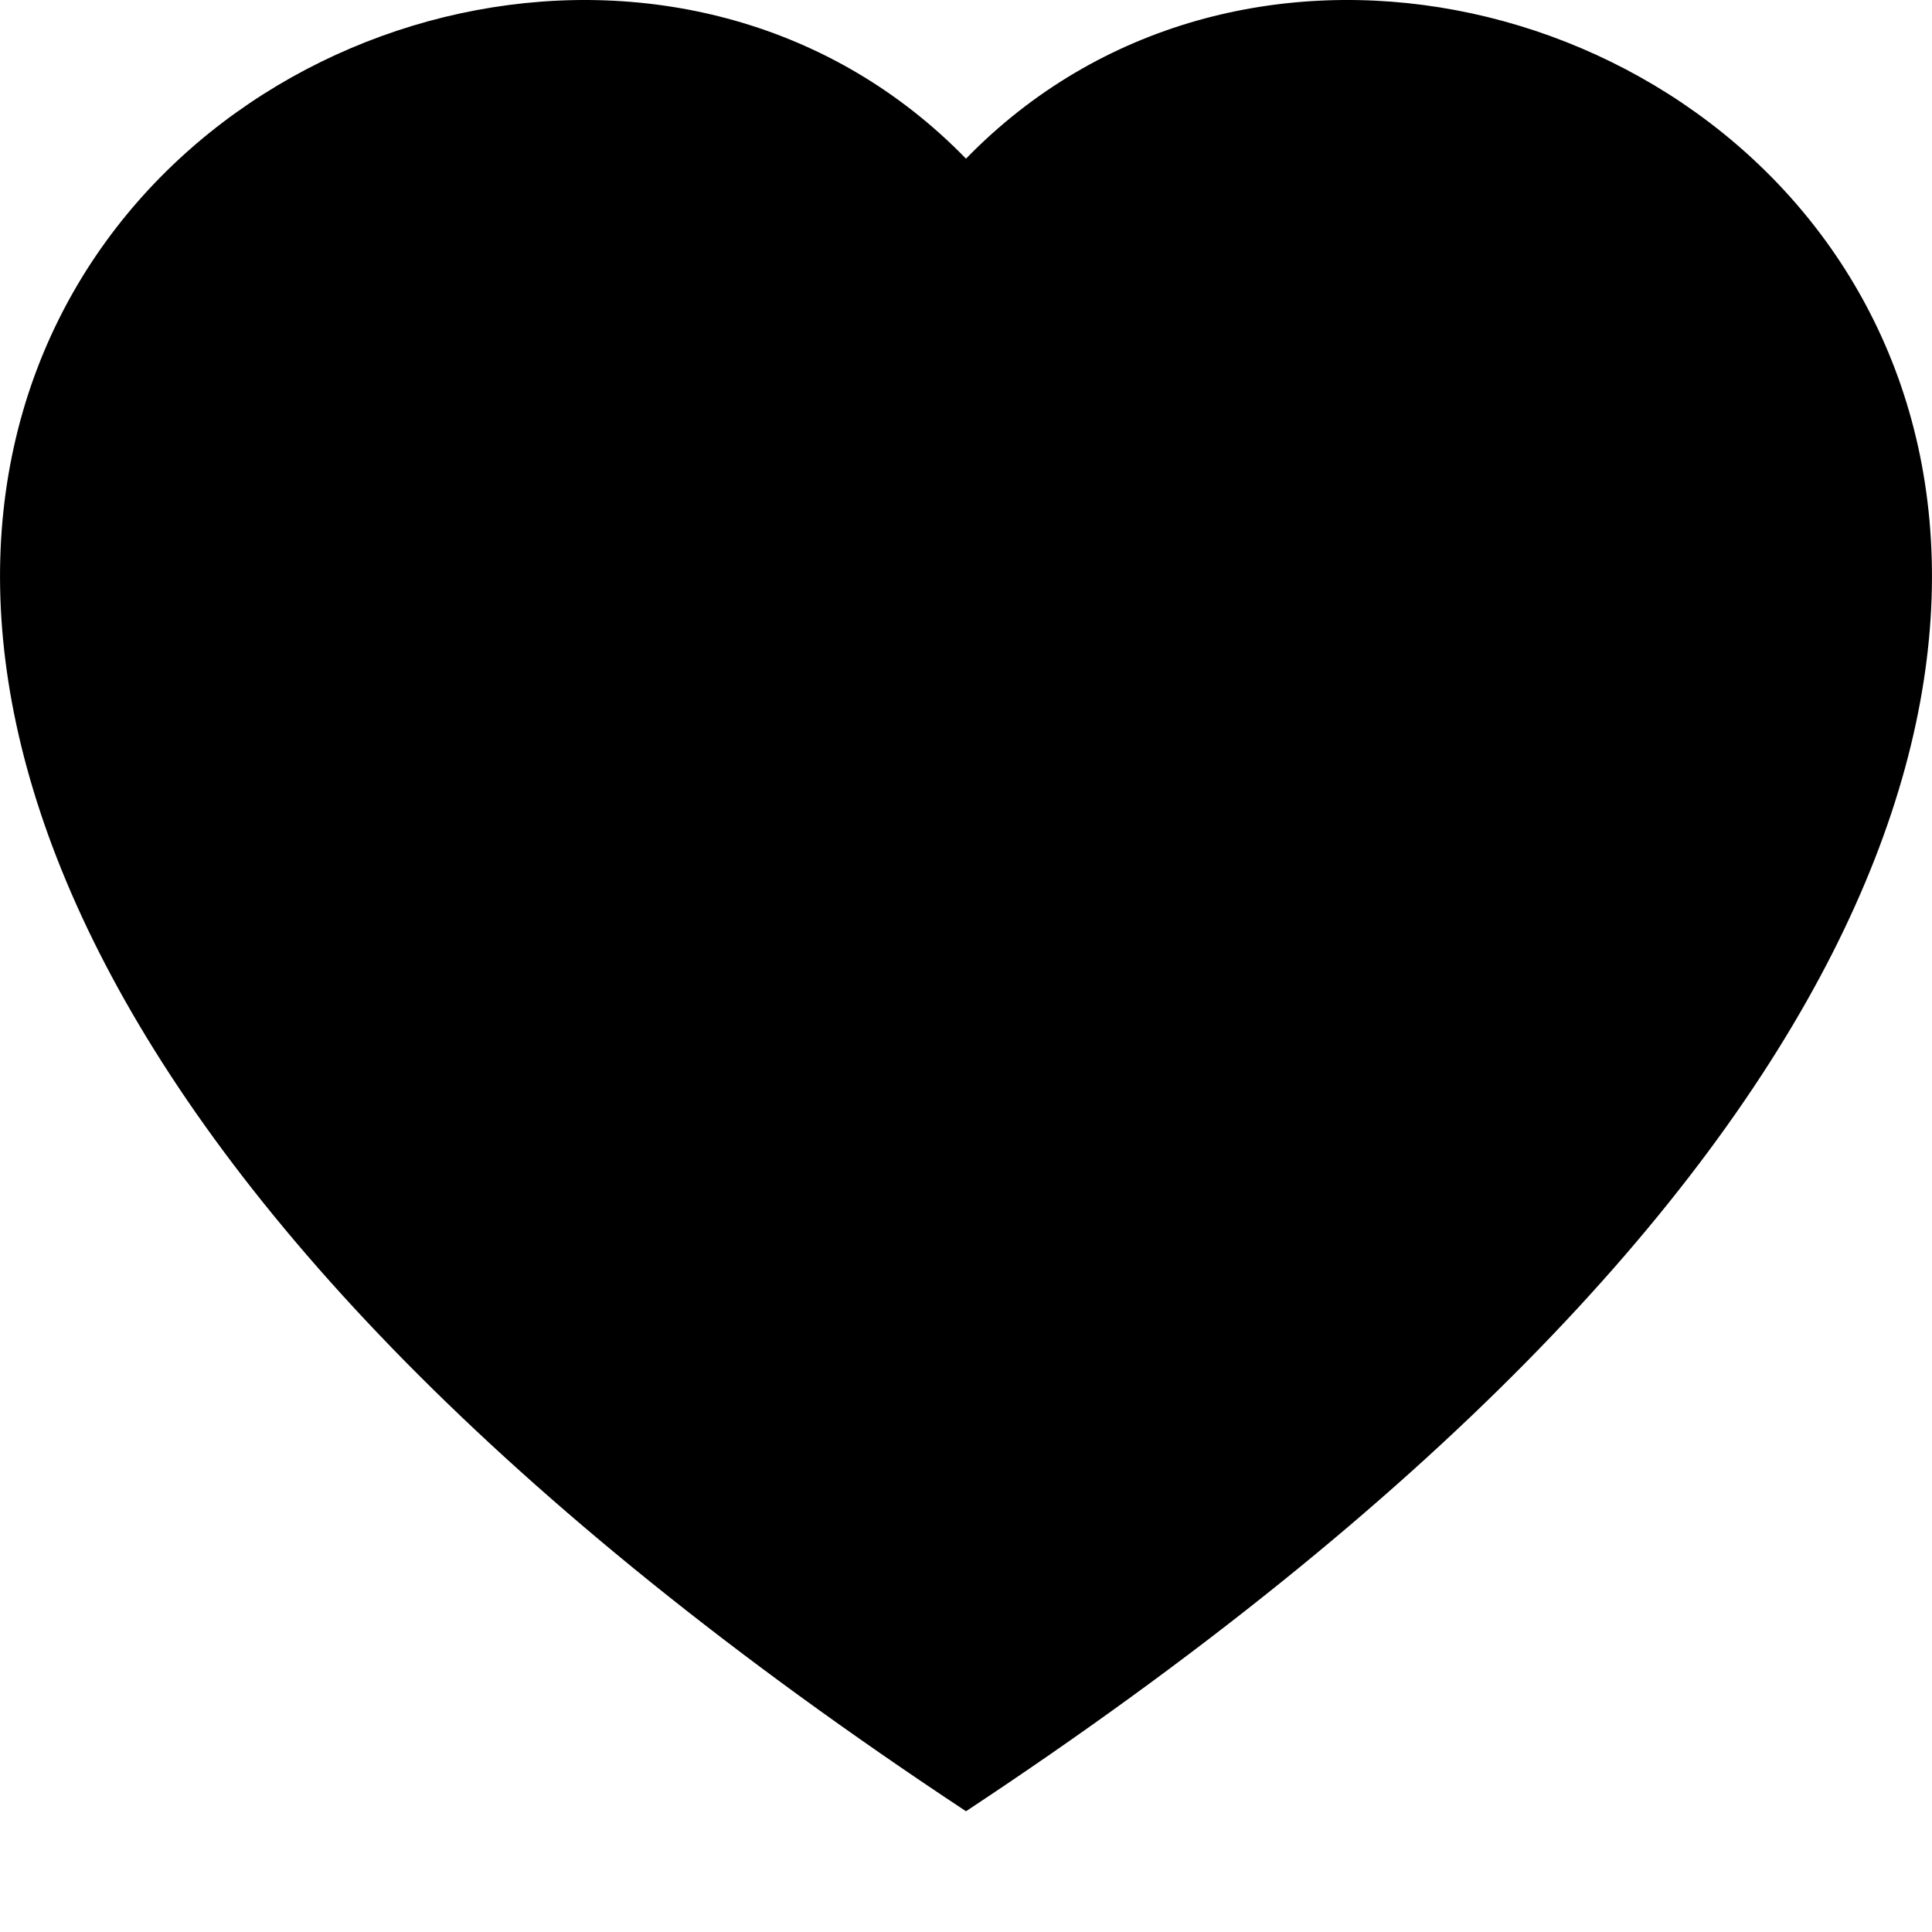
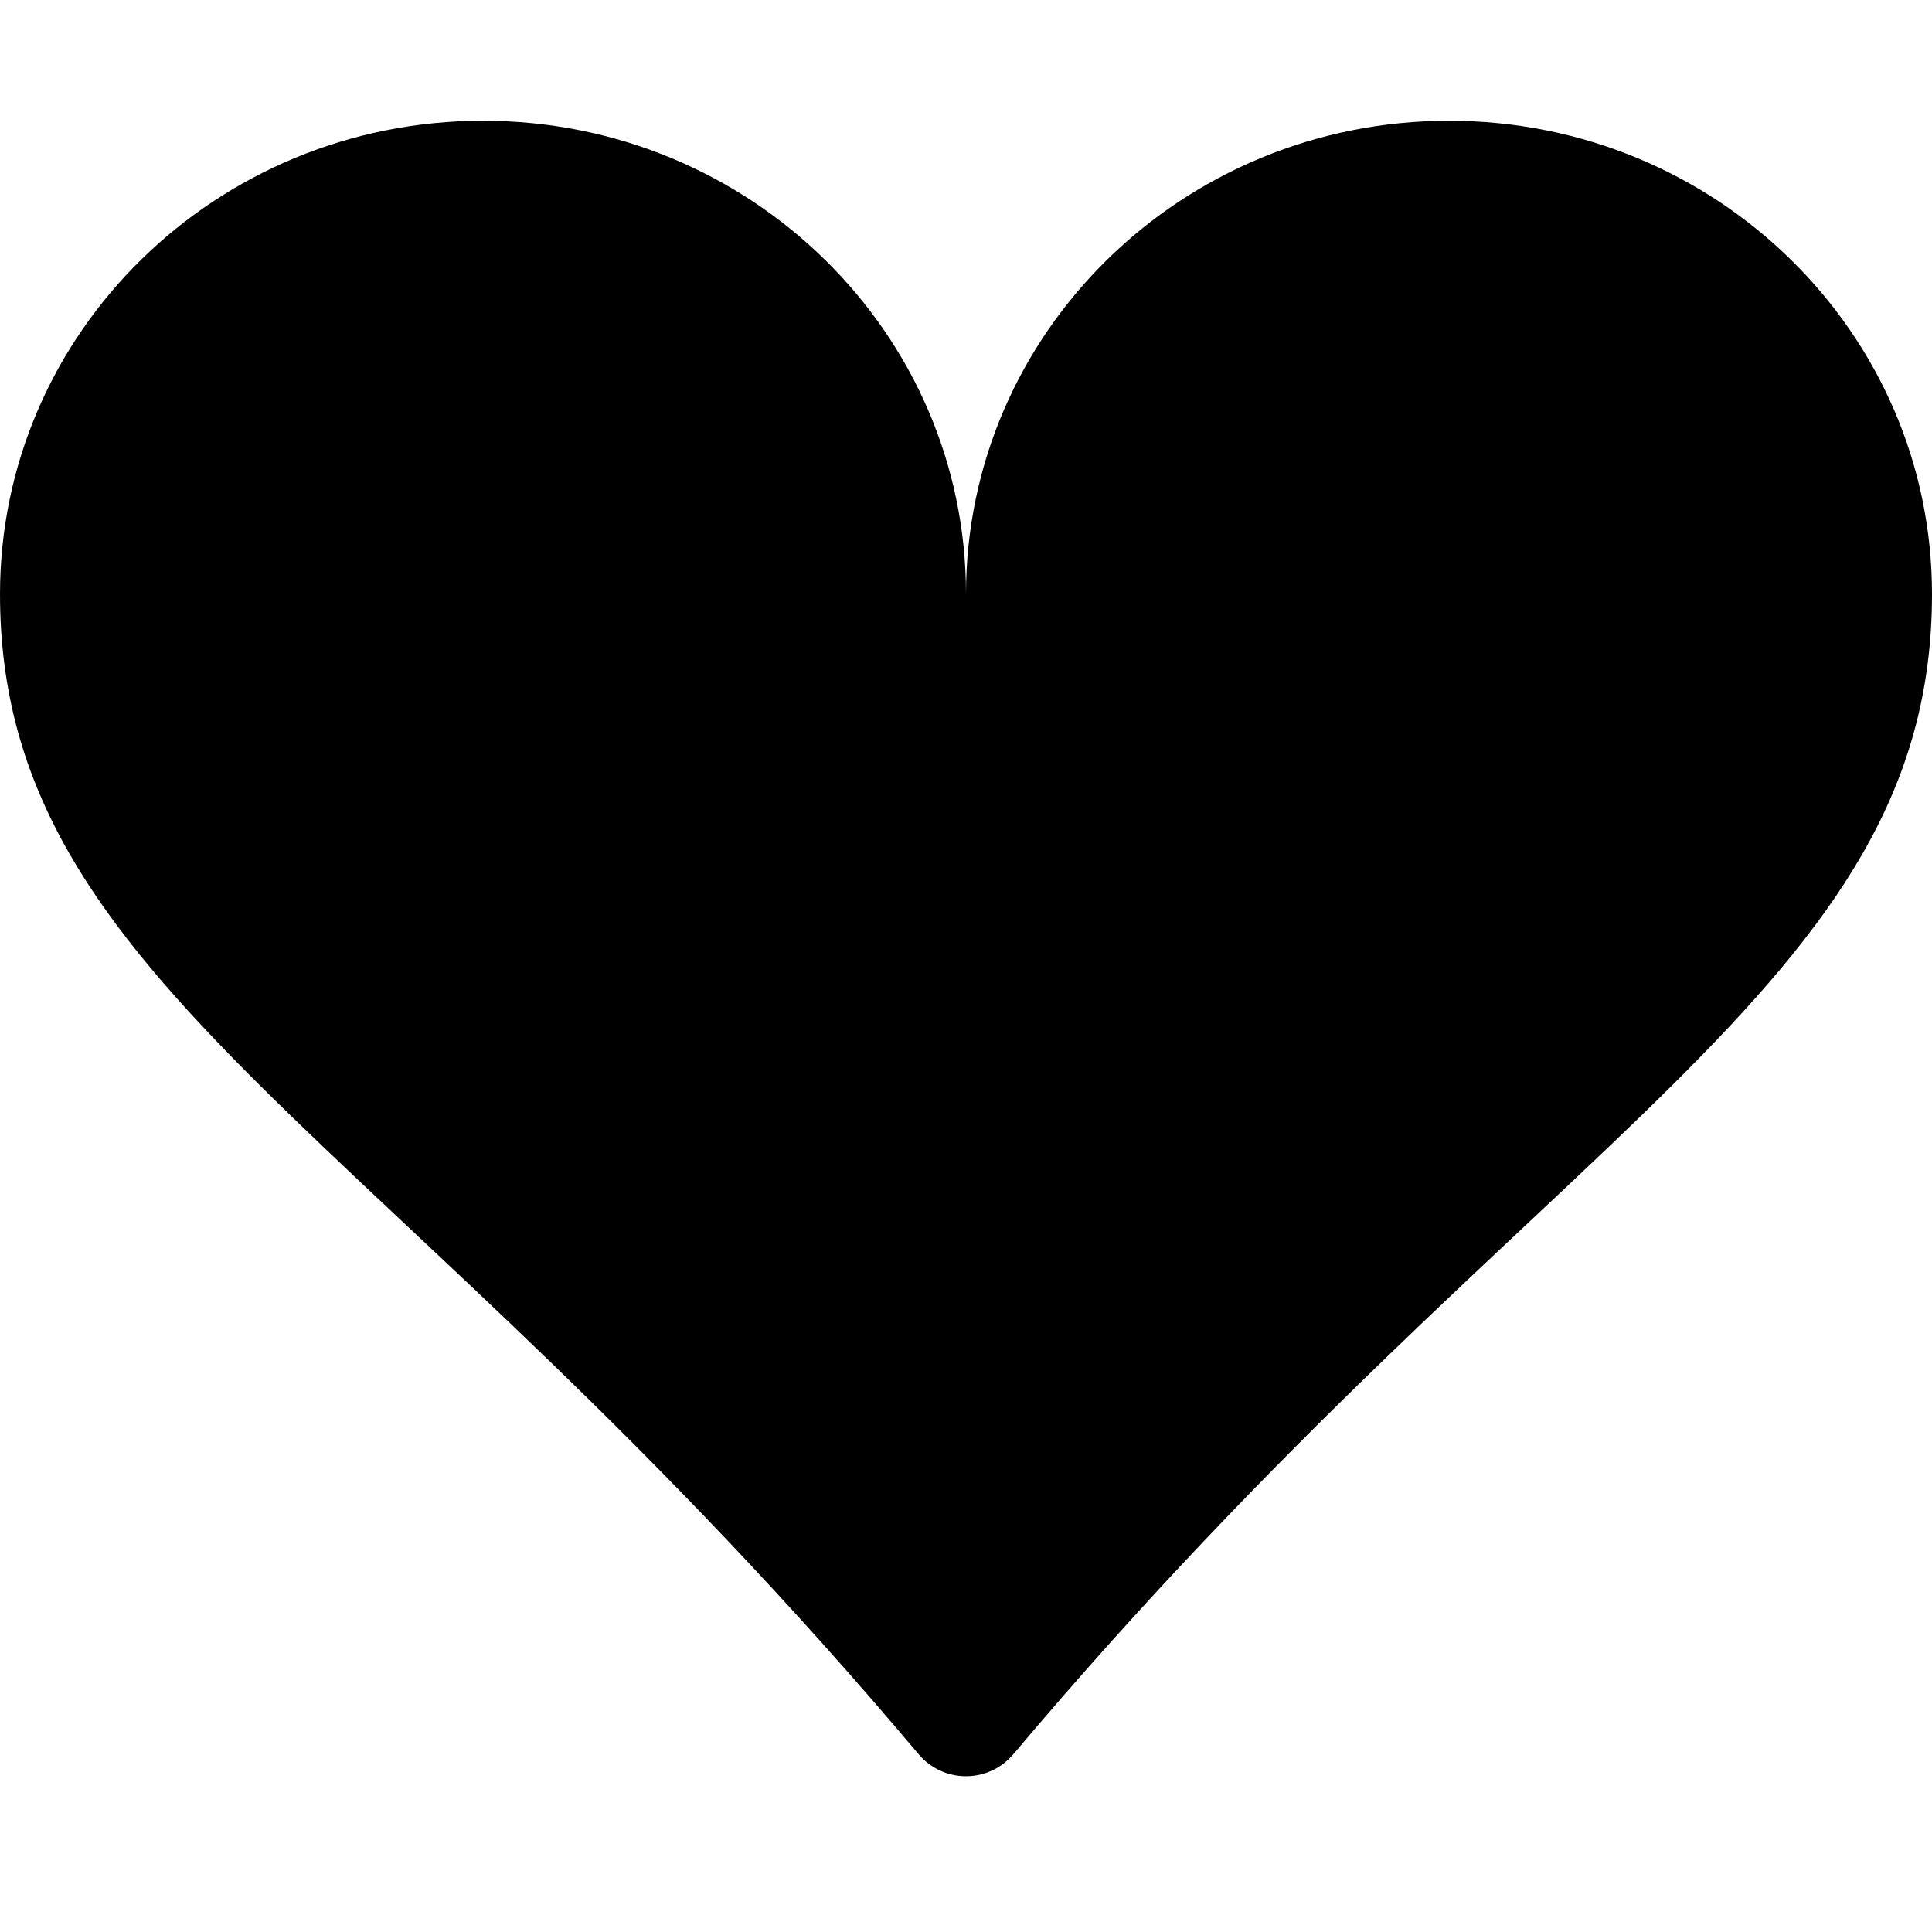
- <svg xmlns="http://www.w3.org/2000/svg" width="16" height="16" fill="currentColor" class="bi bi-heart-fill" viewBox="0 0 16 16">
-   <path fill-rule="evenodd" d="M8 1.314C12.438-3.248 23.534 4.735 8 15-7.534 4.736 3.562-3.248 8 1.314" />
+ <svg xmlns="http://www.w3.org/2000/svg" width="16" height="16" fill="currentColor" class="bi bi-suit-heart-fill" viewBox="0 0 16 16">
+   <path d="M4 1c2.21 0 4 1.755 4 3.92C8 2.755 9.79 1 12 1s4 1.755 4 3.92c0 3.263-3.234 4.414-7.608 9.608a.513.513 0 0 1-.784 0C3.234 9.334 0 8.183 0 4.92 0 2.755 1.79 1 4 1" />
</svg>
